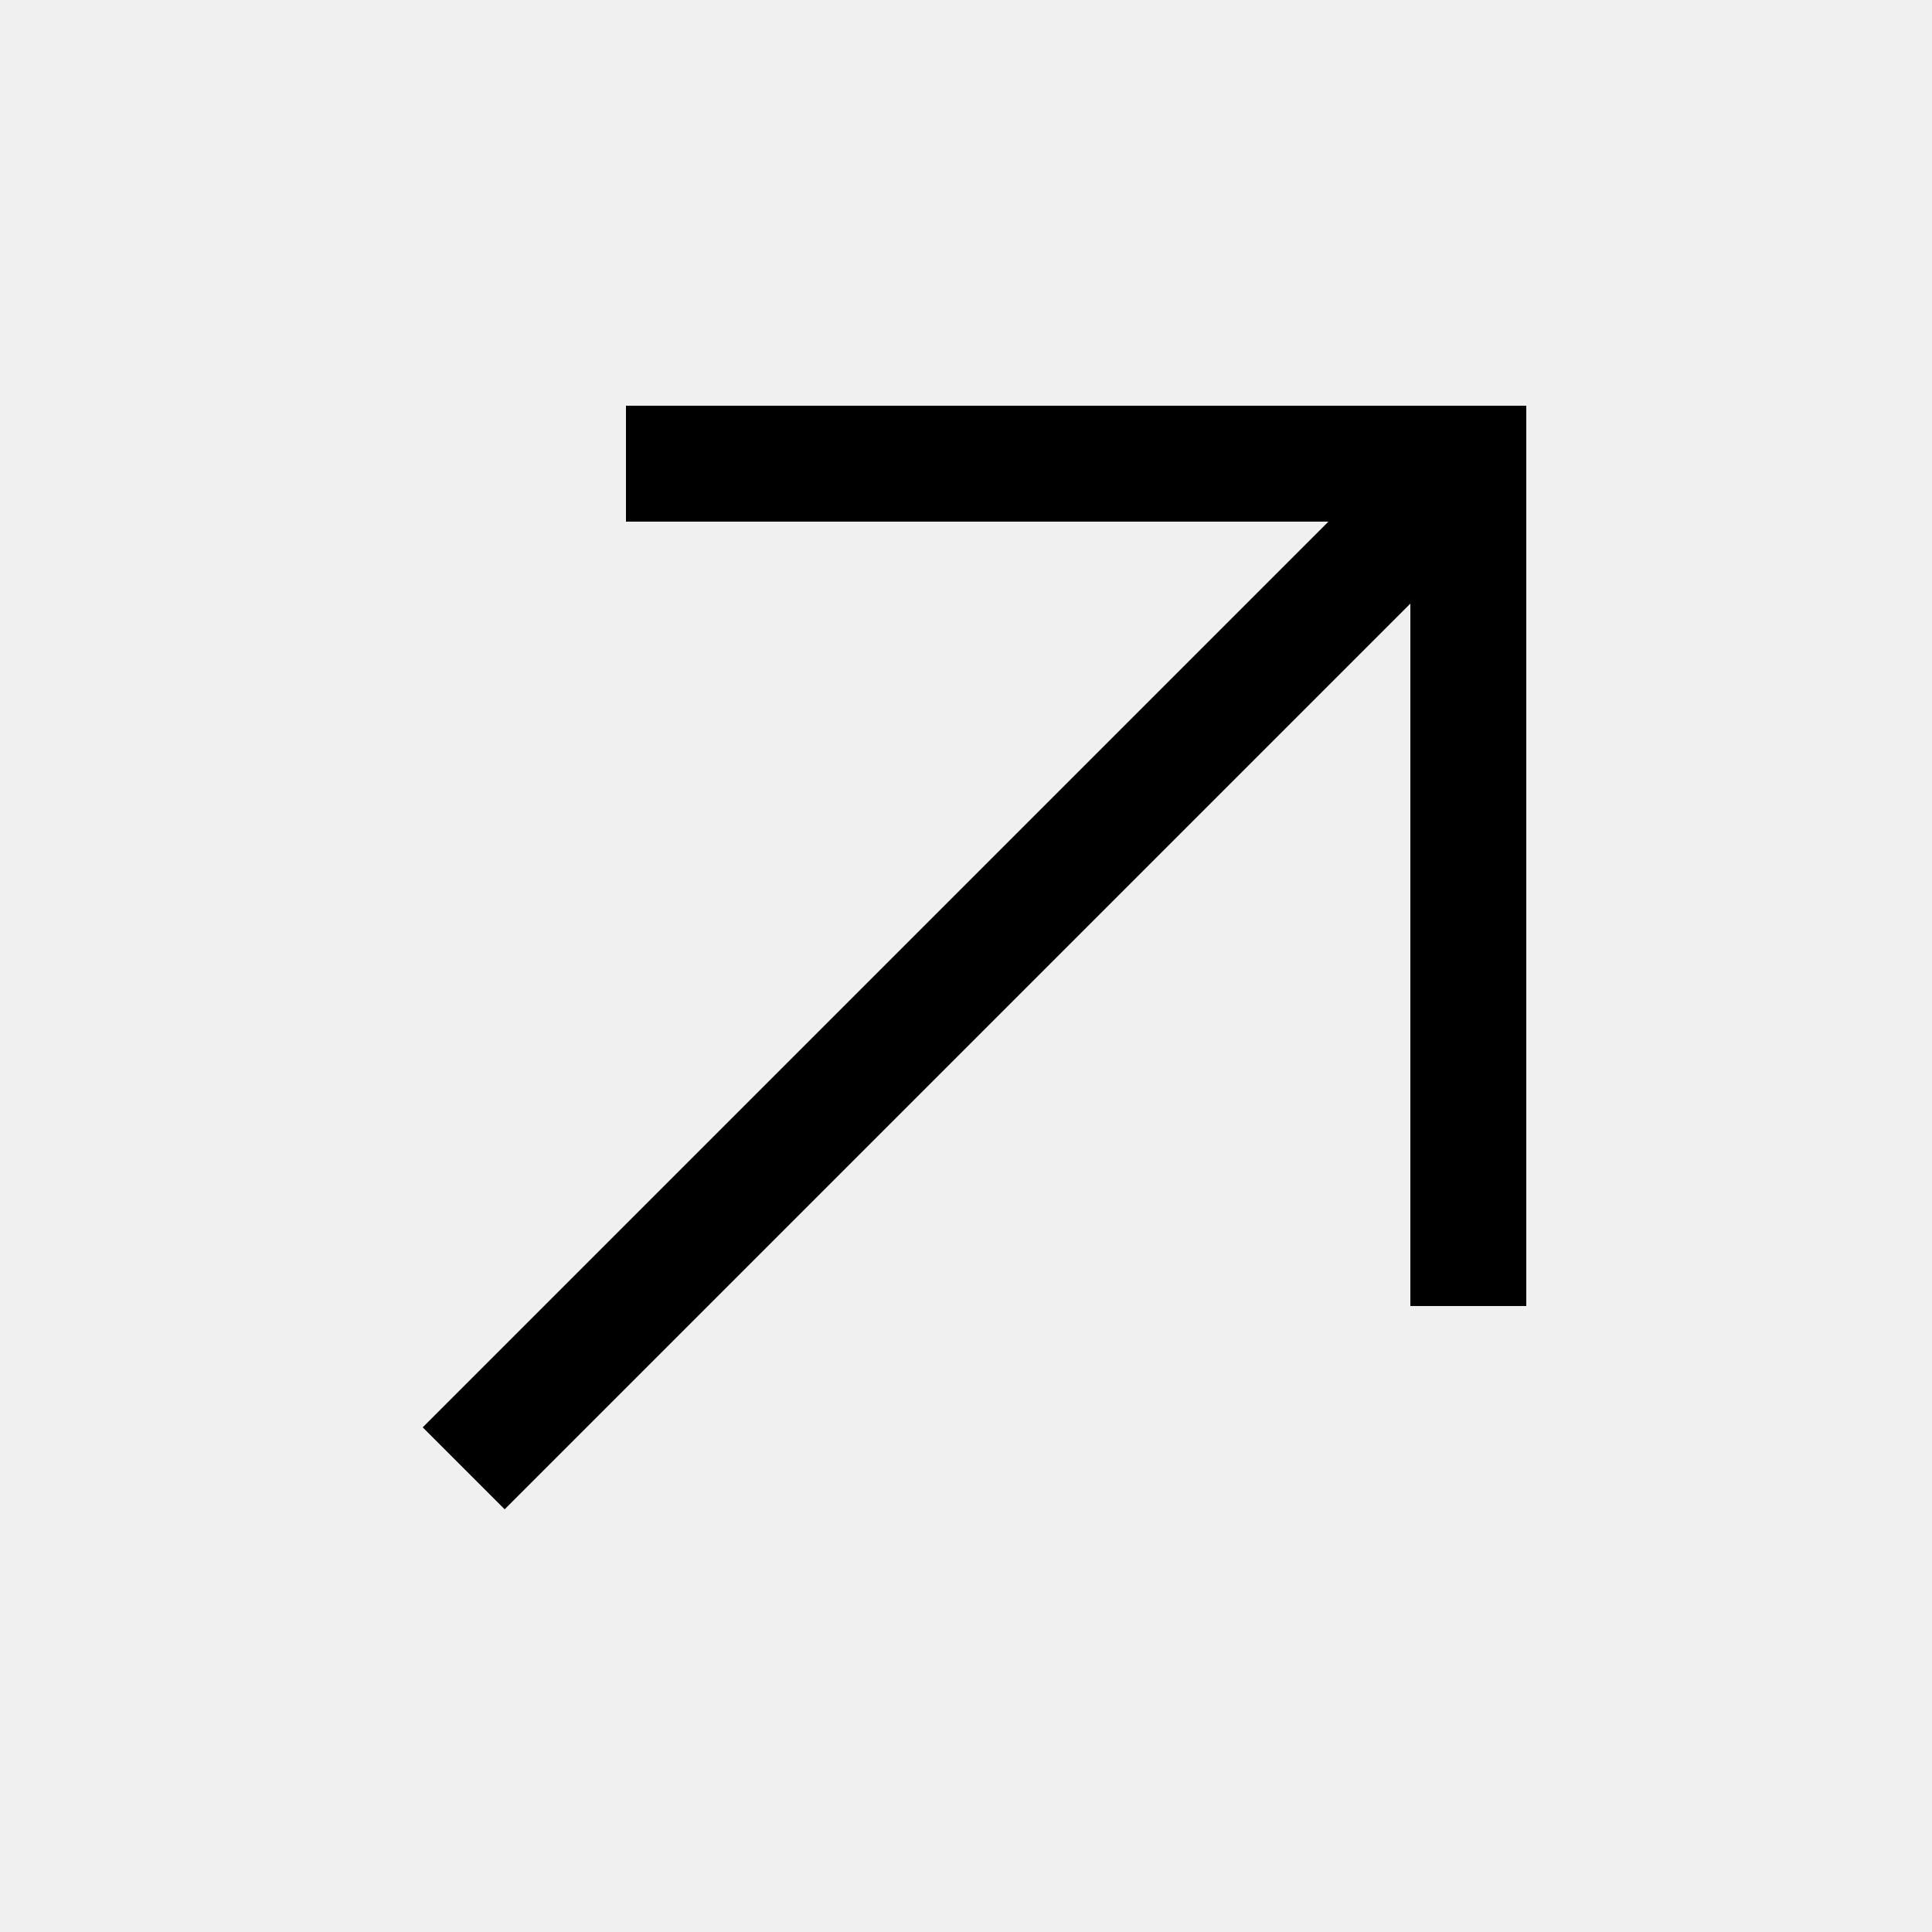
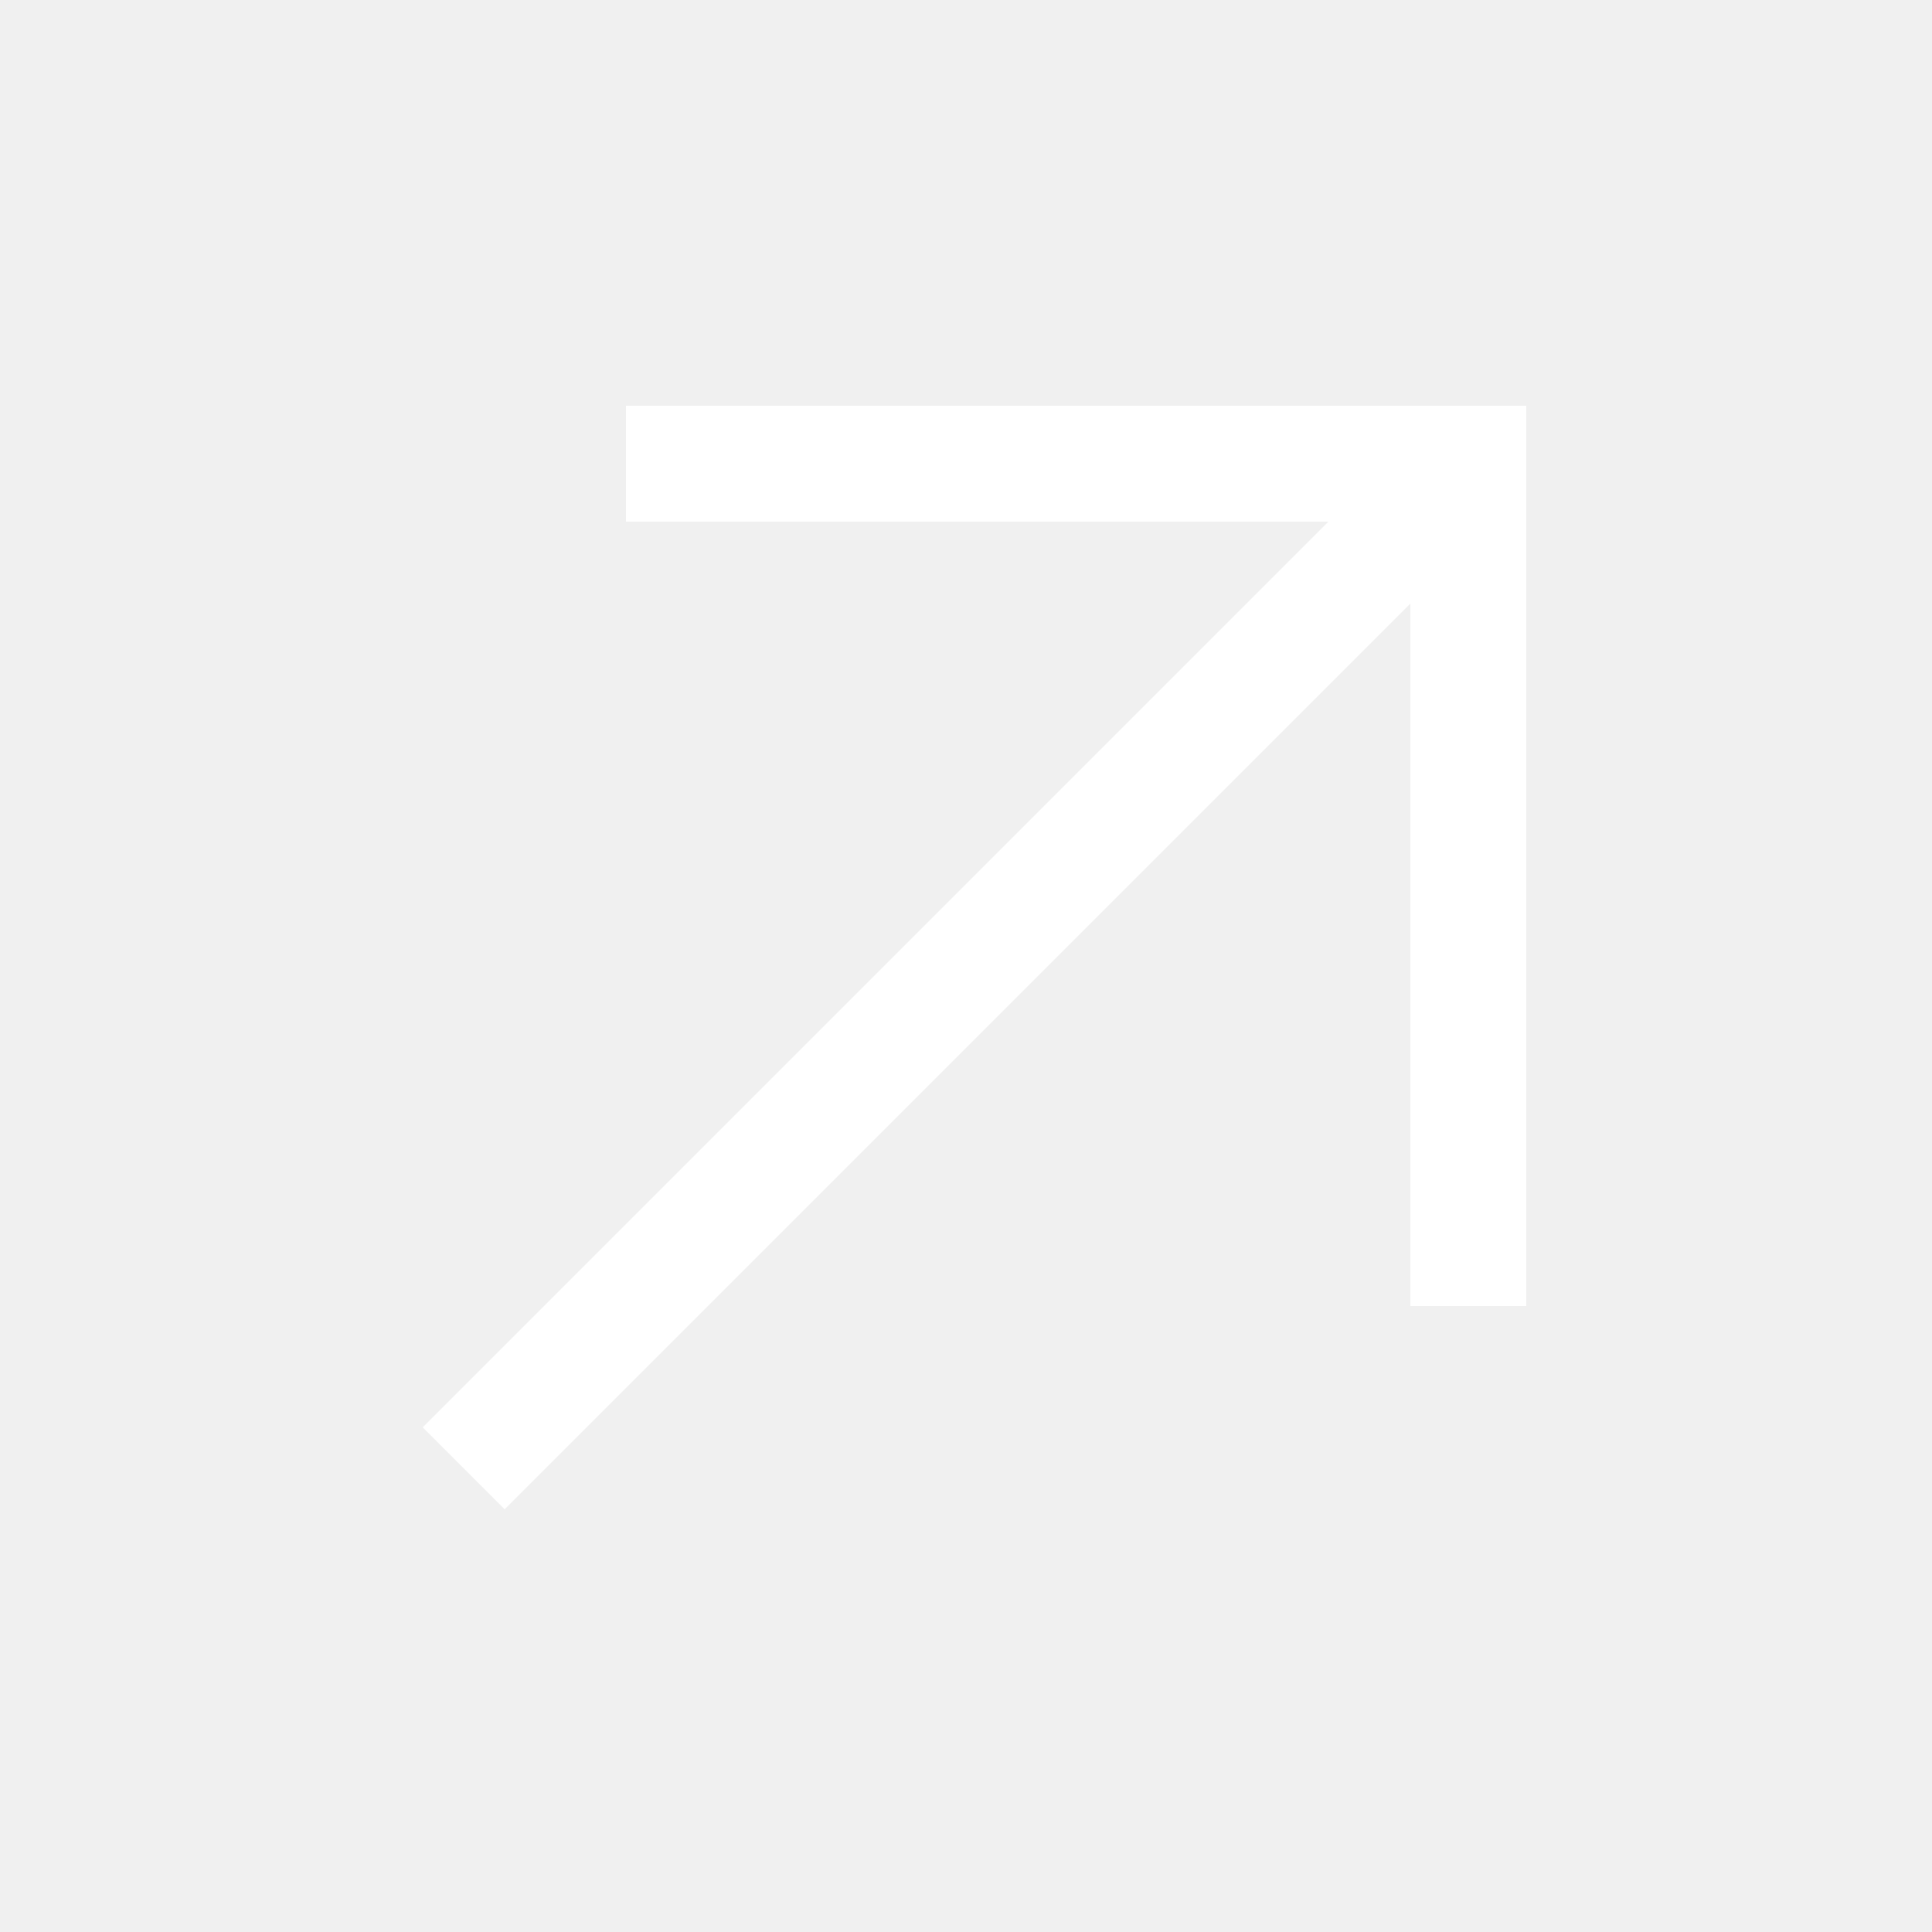
<svg xmlns="http://www.w3.org/2000/svg" id="Ebene_1" version="1.1" viewBox="0 0 25 25">
  <defs>
    <style>
      .st0 {
        fill: none;
-         stroke: #000;
+         stroke: #fff;
        stroke-width: 1.5px;
      }
    </style>
  </defs>
  <line class="st0" x1="6" y1="19" x2="19" y2="6" />
  <polyline class="st0" points="8.1 6 19 6 19 16.9" />
</svg>
